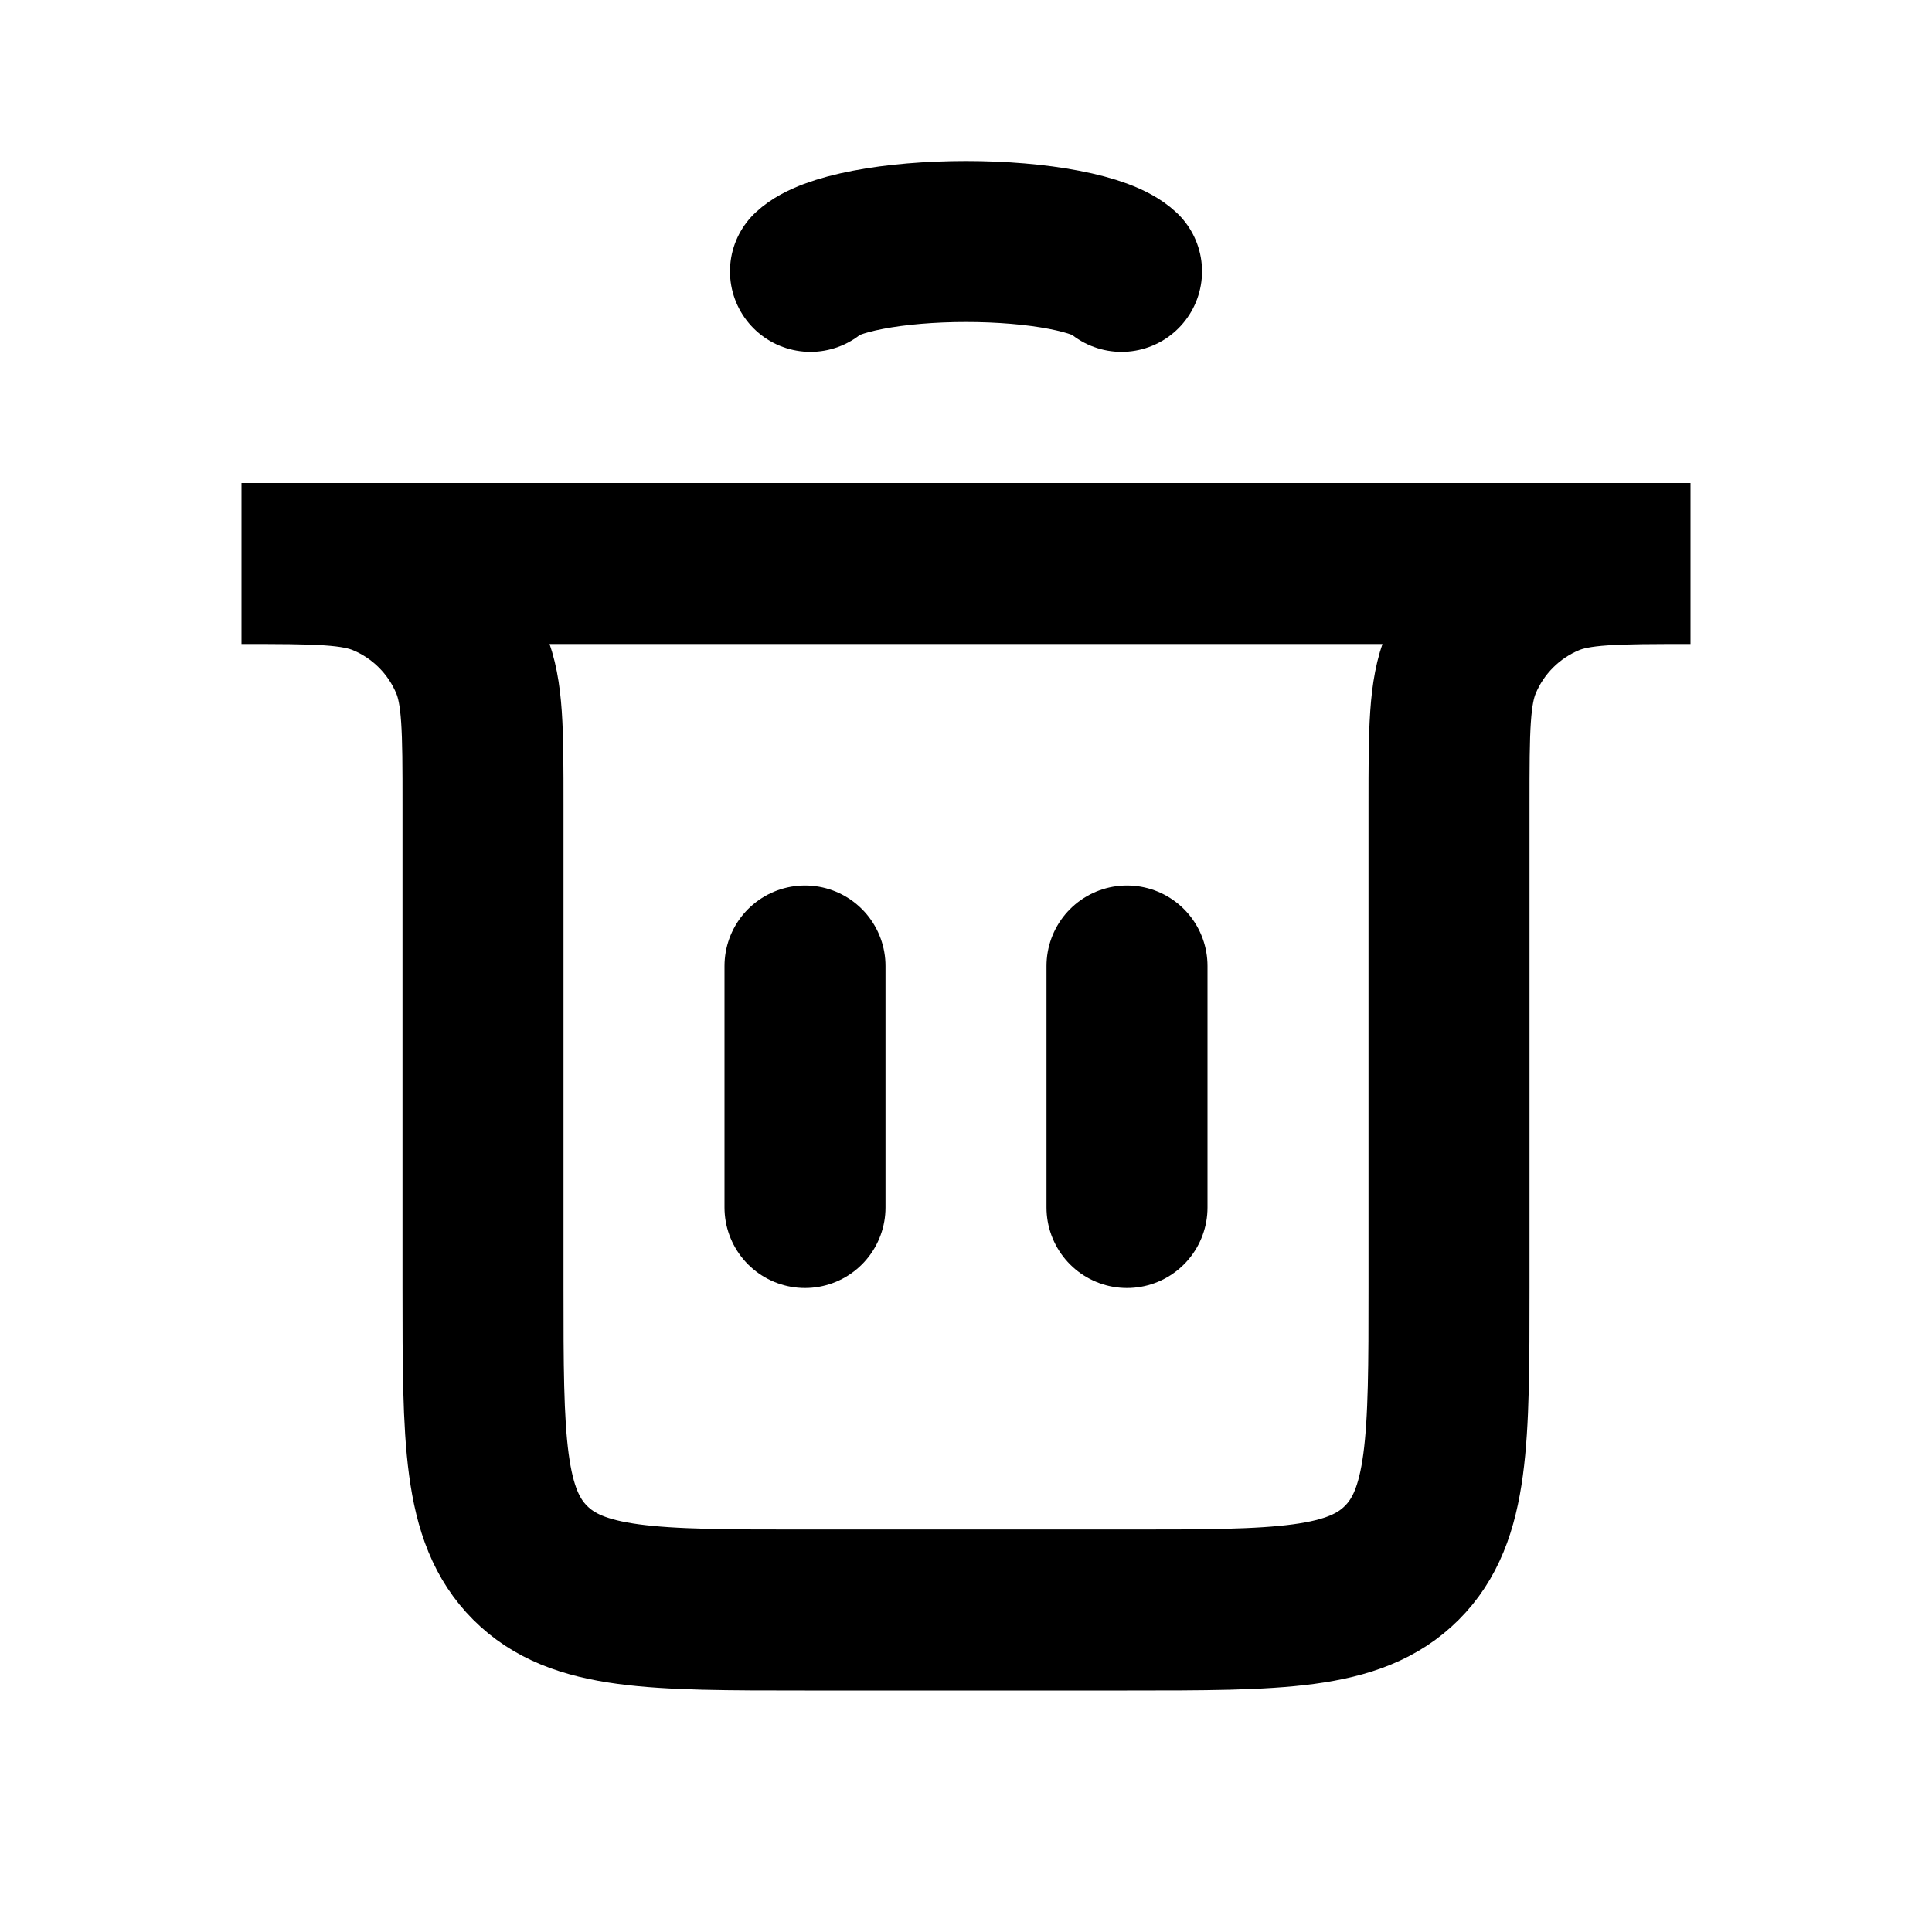
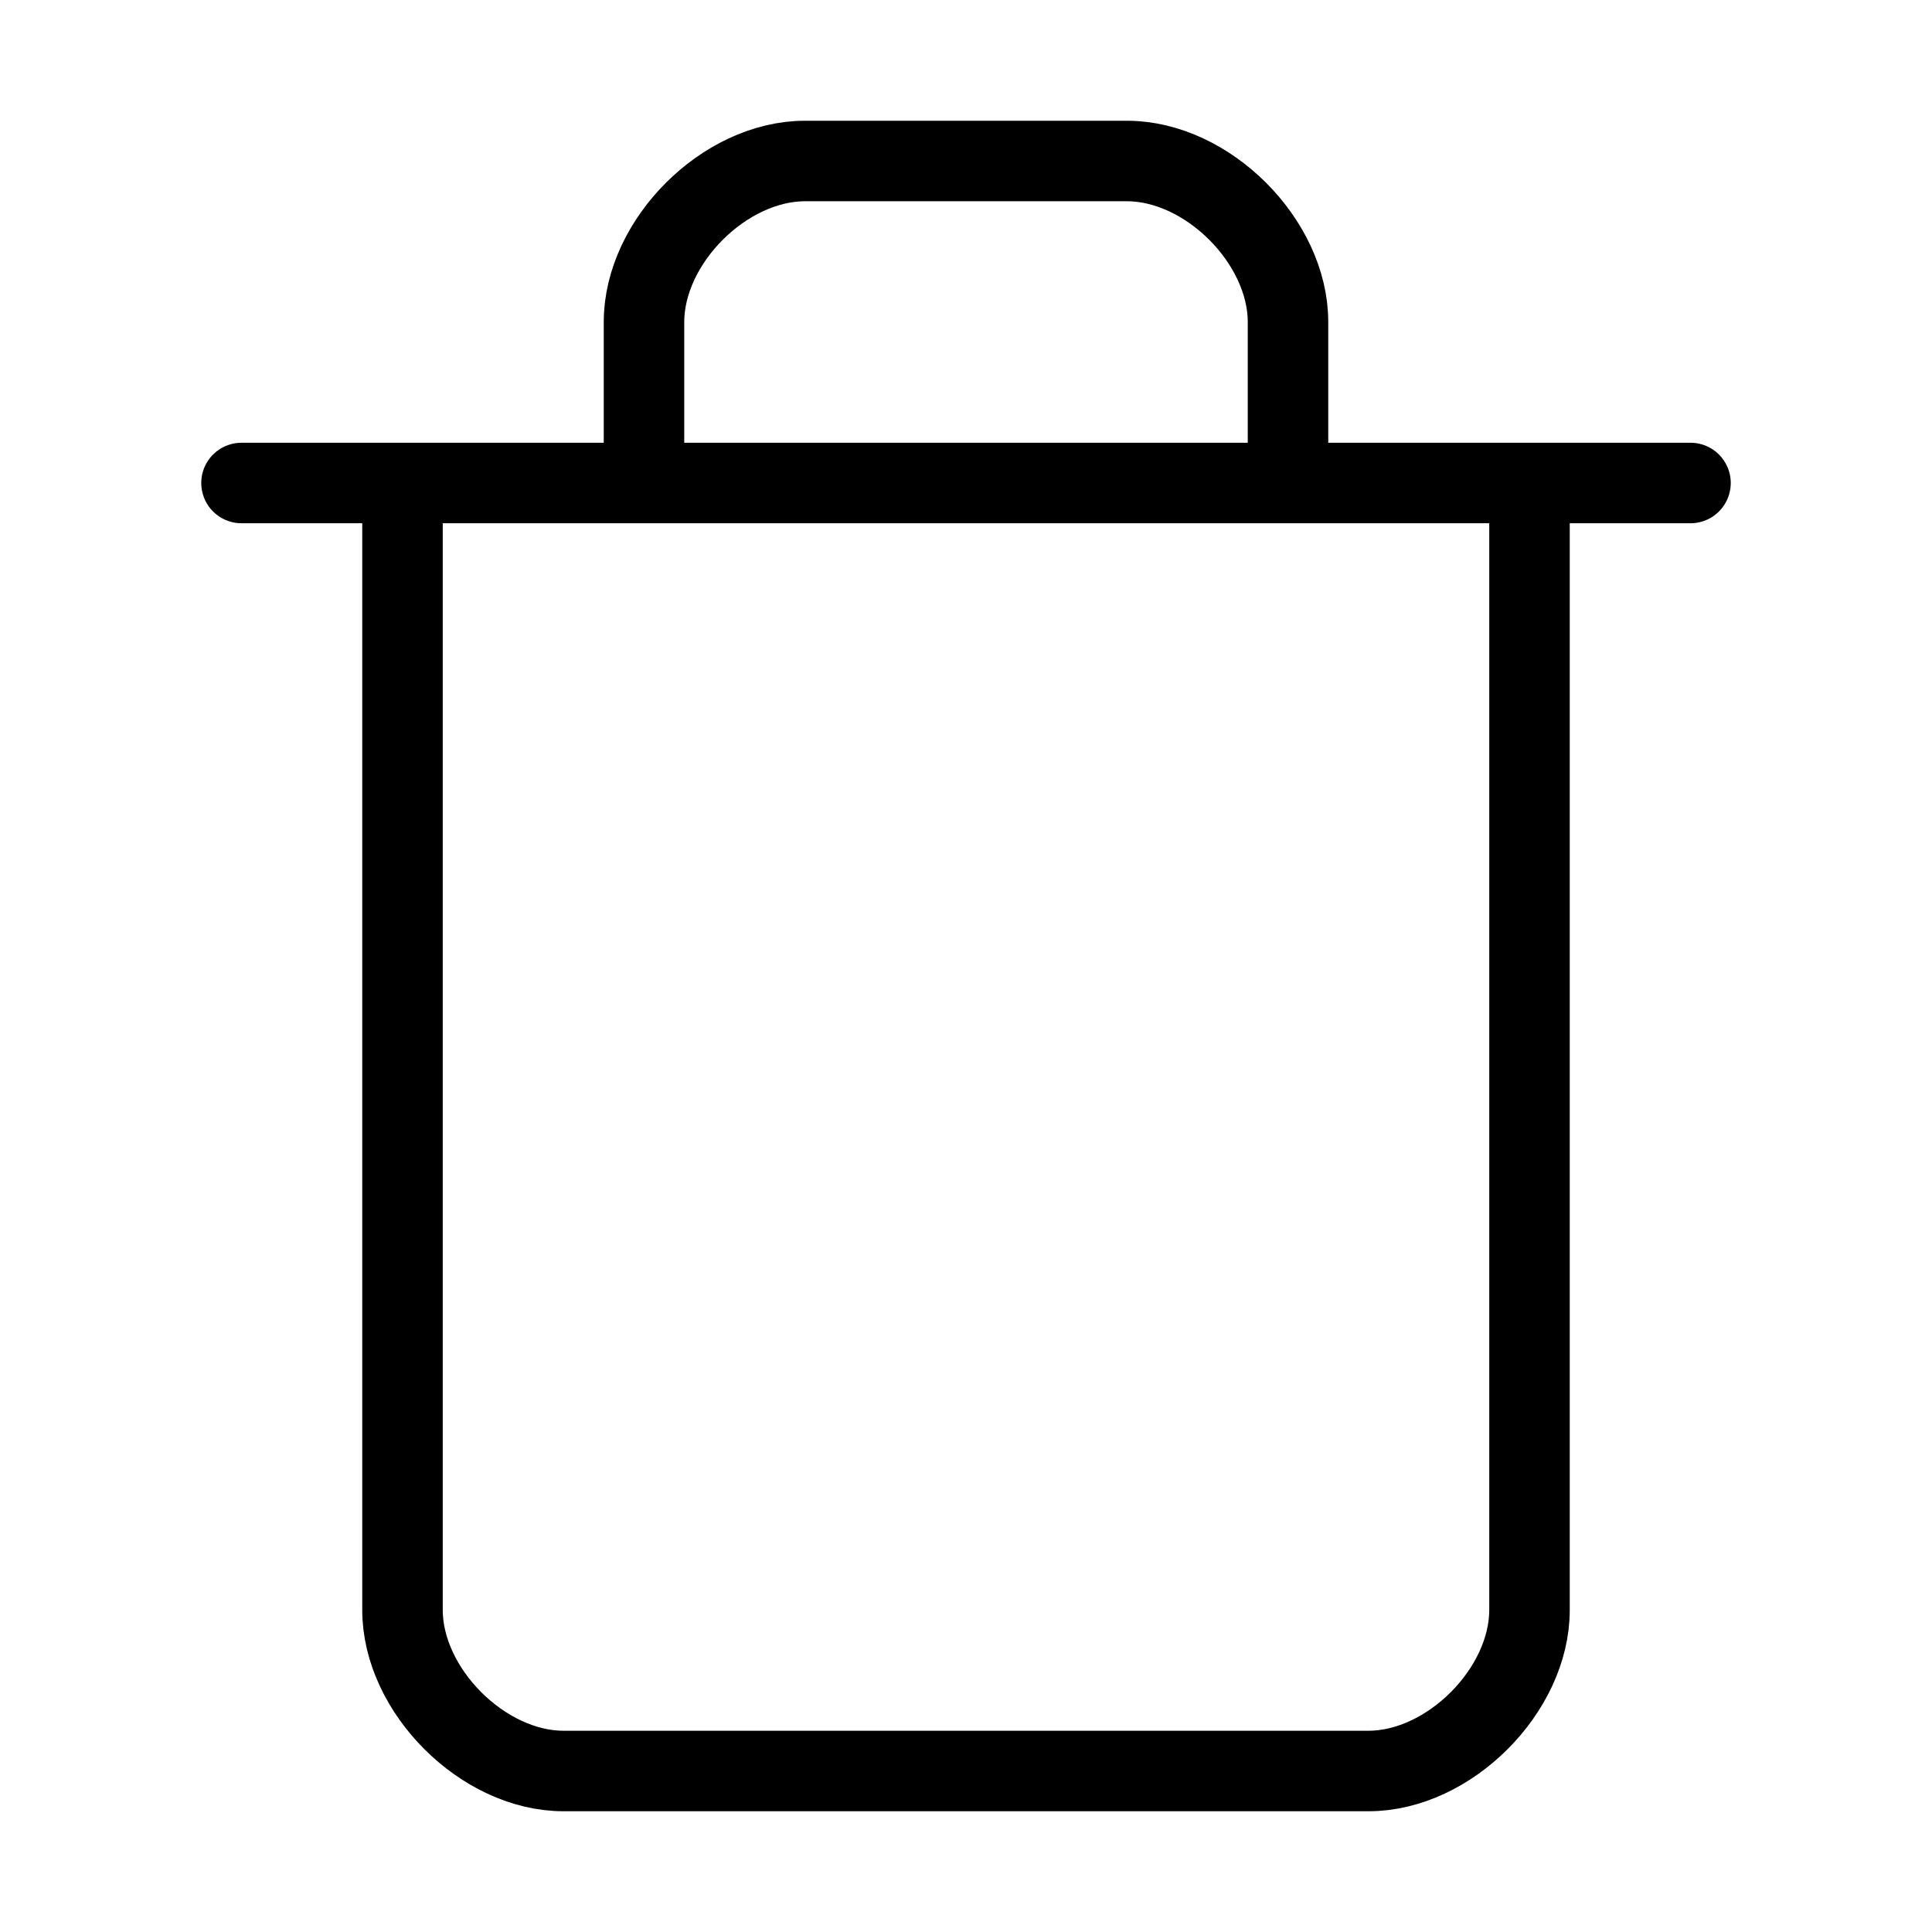
<svg xmlns="http://www.w3.org/2000/svg" width="24" height="24" viewBox="0 0 24 24" fill="none">
-   <path d="M10 15L10 12" stroke="currentColor" stroke-width="2" stroke-linecap="round" />
-   <path d="M14 15L14 12" stroke="currentColor" stroke-width="2" stroke-linecap="round" />
-   <path d="M3 7H21V7C20.068 7 19.602 7 19.235 7.152C18.745 7.355 18.355 7.745 18.152 8.235C18 8.602 18 9.068 18 10V16C18 17.886 18 18.828 17.414 19.414C16.828 20 15.886 20 14 20H10C8.114 20 7.172 20 6.586 19.414C6 18.828 6 17.886 6 16V10C6 9.068 6 8.602 5.848 8.235C5.645 7.745 5.255 7.355 4.765 7.152C4.398 7 3.932 7 3 7V7Z" stroke="currentColor" stroke-width="2" stroke-linecap="round" />
-   <path d="M10.068 3.371C10.182 3.264 10.433 3.17 10.783 3.103C11.132 3.036 11.56 3 12 3C12.44 3 12.868 3.036 13.217 3.103C13.567 3.17 13.818 3.264 13.932 3.371" stroke="currentColor" stroke-width="2" stroke-linecap="round" />
+   <path d="M3 6H21M19 6V20C19 21 18 22 17 22H7C6 22 5 21 5 20V6M8 6V4C8 3 9 2 10 2H14C15 2 16 3 16 4V6" stroke="currentColor" stroke-width="1" stroke-linecap="round" stroke-linejoin="round" />
</svg>
